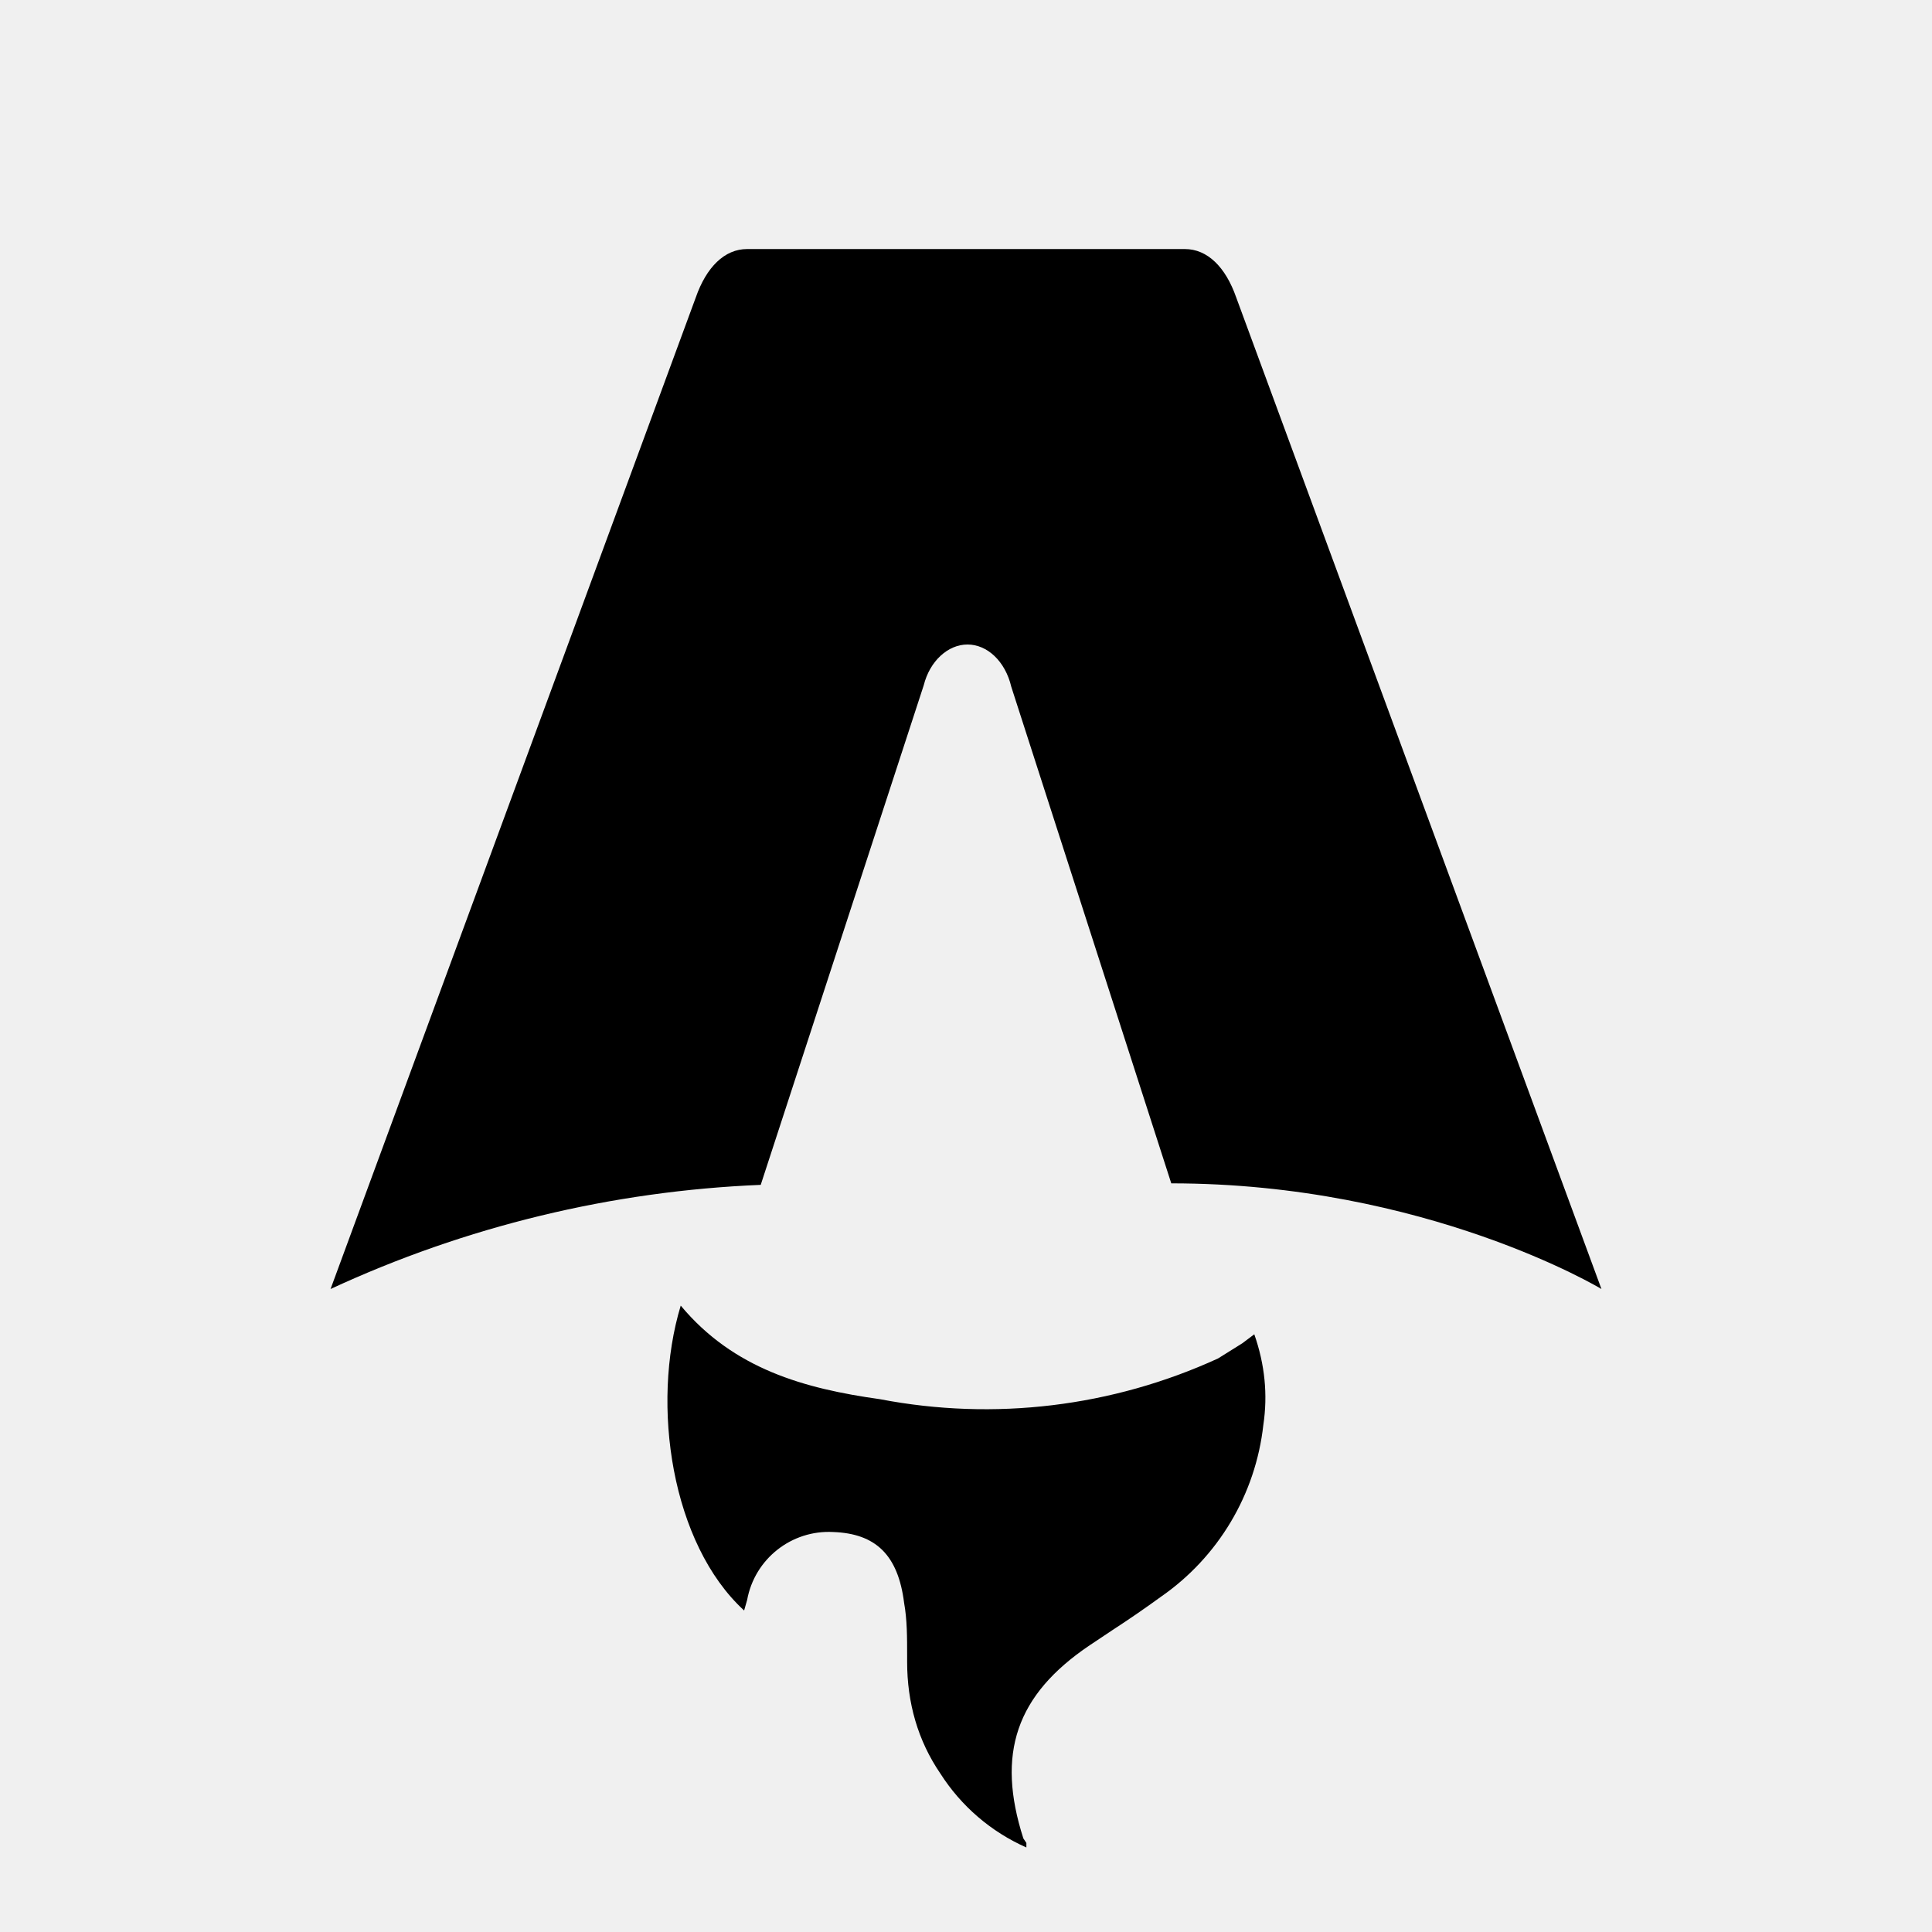
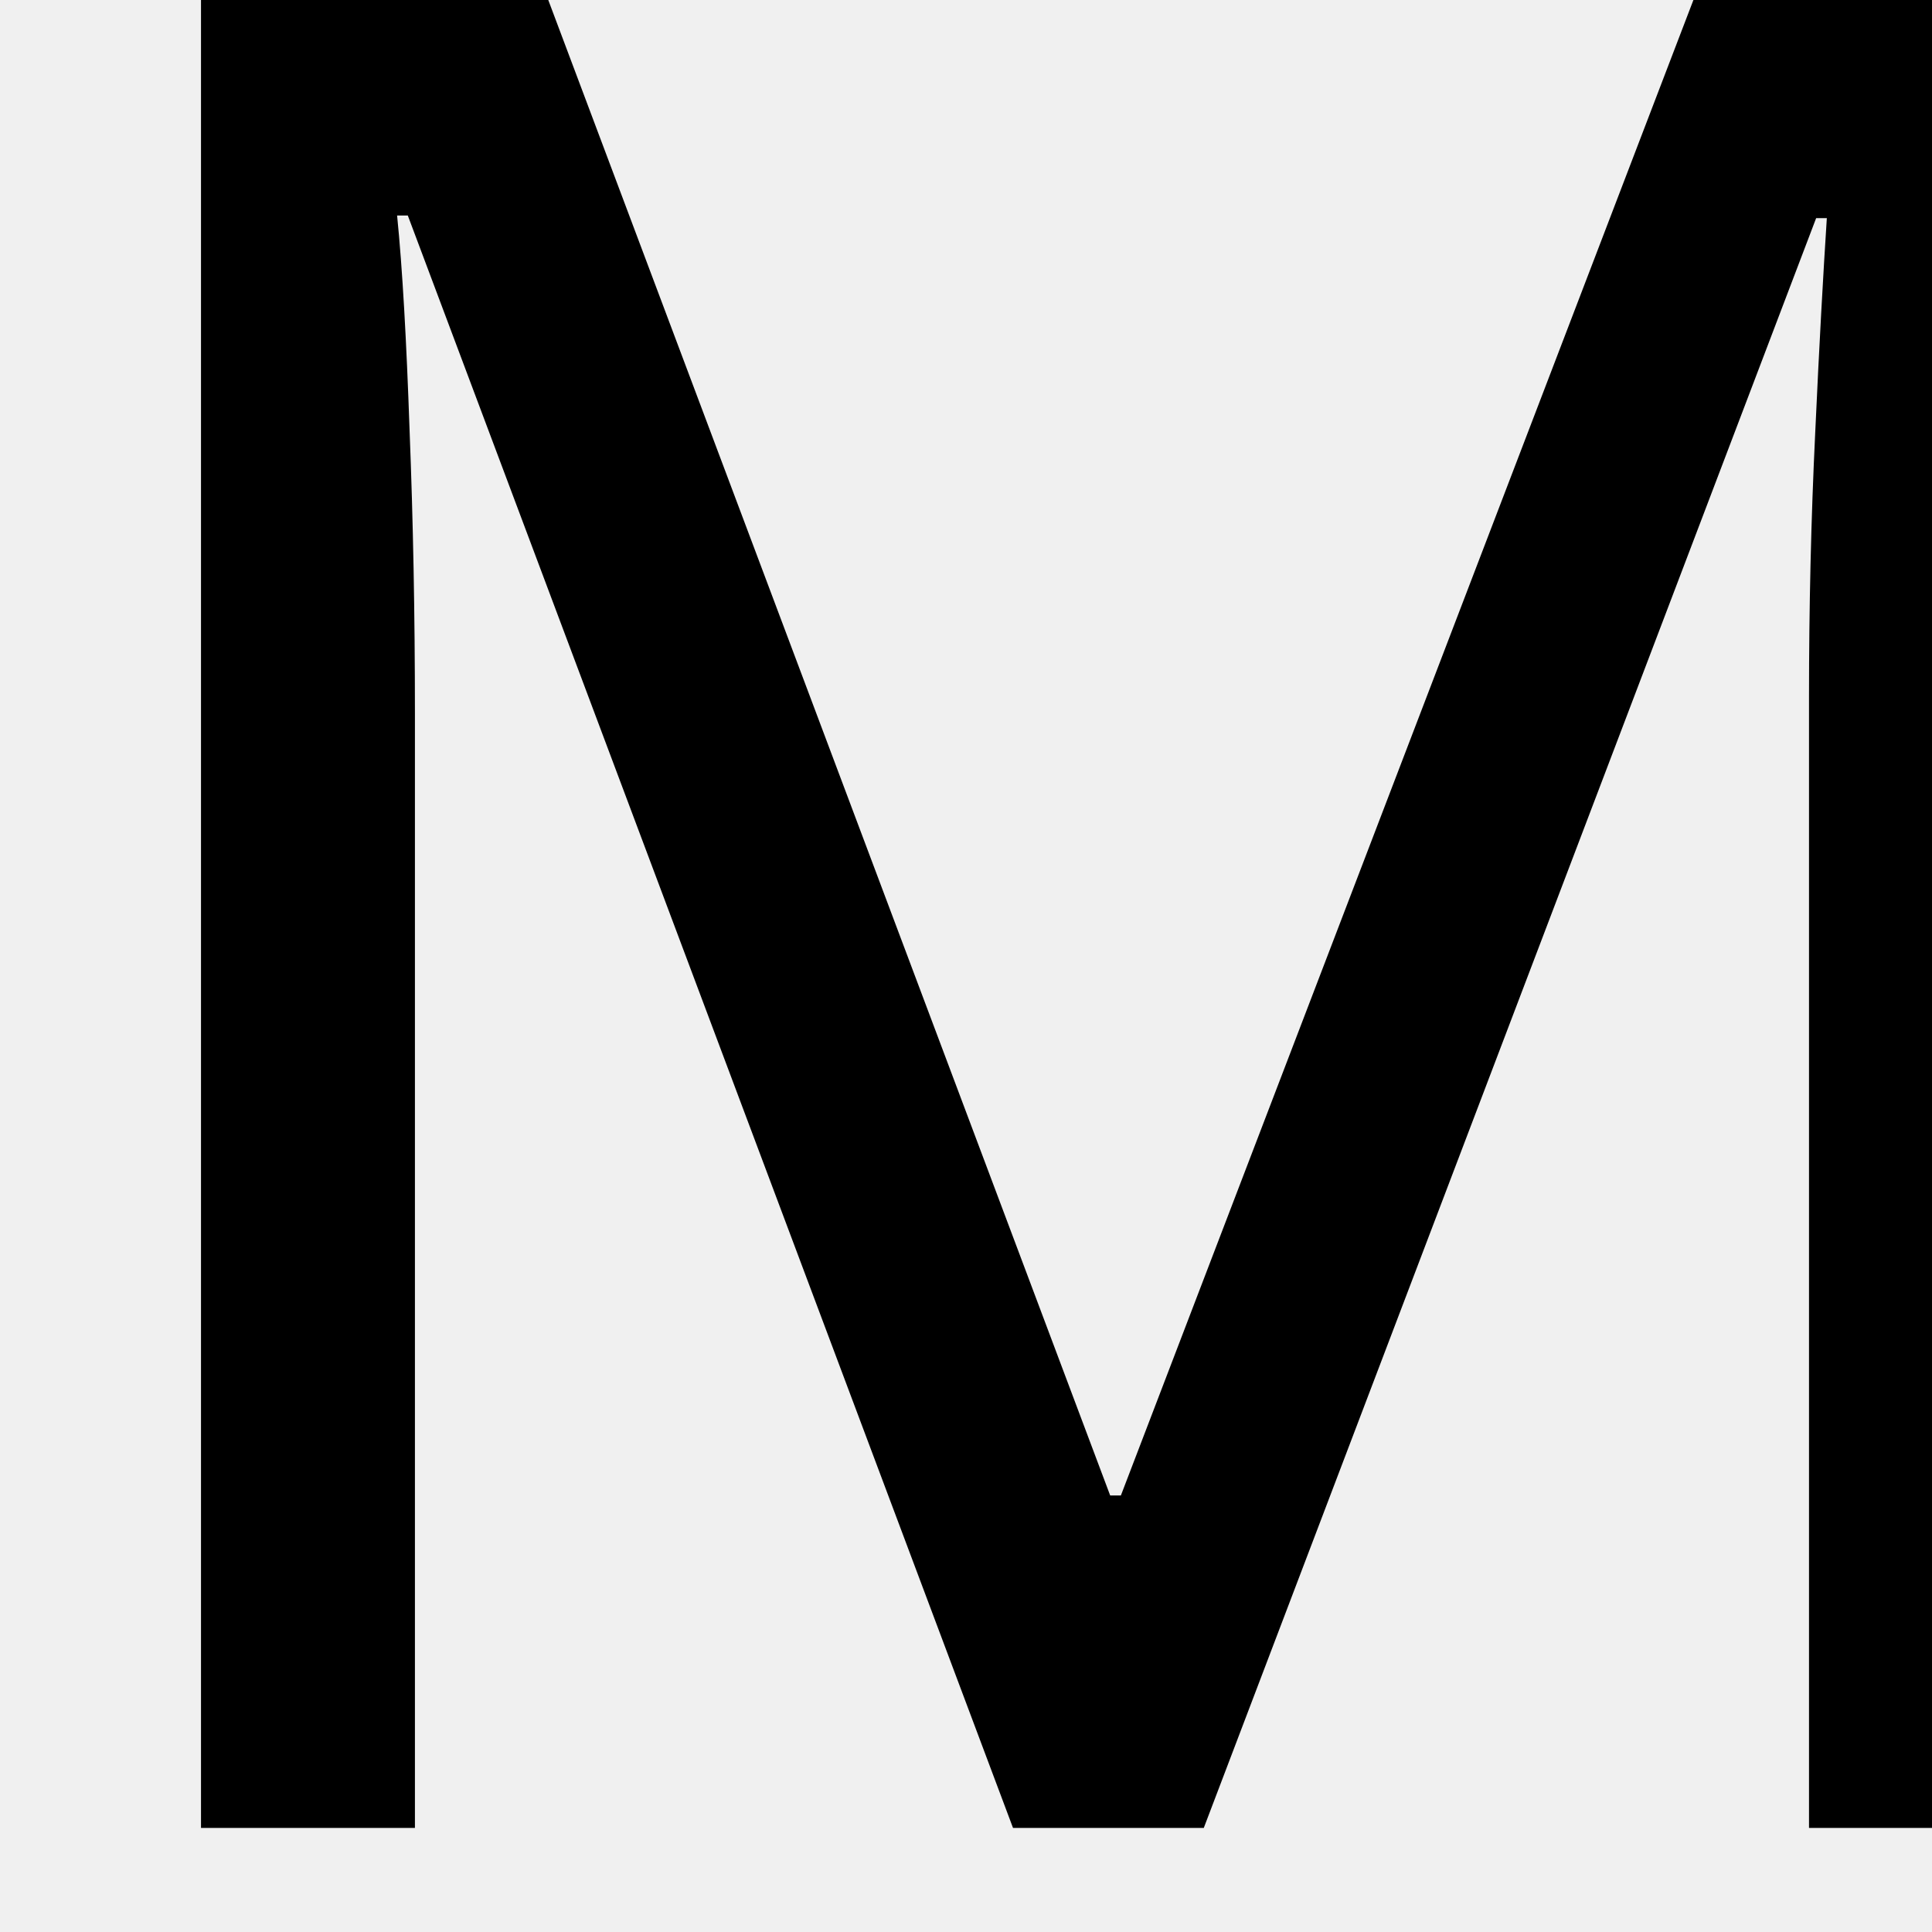
- <svg xmlns="http://www.w3.org/2000/svg" fill="none" viewBox="0 0 128 128">
-   <path d="M50.4 78.5a75.1 75.1 0 0 0-28.5 6.9l24.2-65.7c.7-2 1.9-3.2 3.4-3.2h29c1.5 0 2.7 1.2 3.4 3.2l24.2 65.7s-11.6-7-28.5-7L67 45.5c-.4-1.7-1.6-2.8-2.9-2.8-1.3 0-2.5 1.1-2.9 2.7L50.4 78.5Zm-1.1 28.2Zm-4.2-20.2c-2 6.6-.6 15.8 4.2 20.2a17.5 17.5 0 0 1 .2-.7 5.5 5.5 0 0 1 5.7-4.5c2.8.1 4.3 1.5 4.7 4.7.2 1.1.2 2.3.2 3.5v.4c0 2.7.7 5.2 2.2 7.4a13 13 0 0 0 5.7 4.9v-.3l-.2-.3c-1.8-5.6-.5-9.5 4.4-12.8l1.5-1a73 73 0 0 0 3.2-2.2 16 16 0 0 0 6.8-11.4c.3-2 .1-4-.6-6l-.8.6-1.6 1a37 37 0 0 1-22.4 2.7c-5-.7-9.7-2-13.2-6.2Z" />
-   <style>
-         path { fill: #000; }
-         @media (prefers-color-scheme: dark) {
-             path { fill: #FFF; }
-         }
-     </style>
+ <svg xmlns="http://www.w3.org/2000/svg" width="128" height="128" viewBox="0 0 33.867 33.867" version="1.1" id="svg1">
+   <defs id="defs1" />
+   <g id="layer1">
+     <text xml:space="preserve" style="font-style:normal;font-variant:normal;font-weight:normal;font-stretch:normal;font-size:45.156px;font-family:'DM Serif Display';-inkscape-font-specification:'DM Serif Display, Normal';font-variant-ligatures:normal;font-variant-caps:normal;font-variant-numeric:normal;font-variant-east-asian:normal;fill:#000000;stroke-width:0.265" x="-0.852" y="32.043" id="text1">
+       <tspan id="tspan1" style="font-style:normal;font-variant:normal;font-weight:normal;font-stretch:normal;font-size:45.156px;font-family:'DM Serif Display';-inkscape-font-specification:'DM Serif Display, Normal';font-variant-ligatures:normal;font-variant-caps:normal;font-variant-numeric:normal;font-variant-east-asian:normal;stroke-width:0.265" x="-0.852" y="32.043">M</tspan>
+     </text>
+   </g>
</svg>
